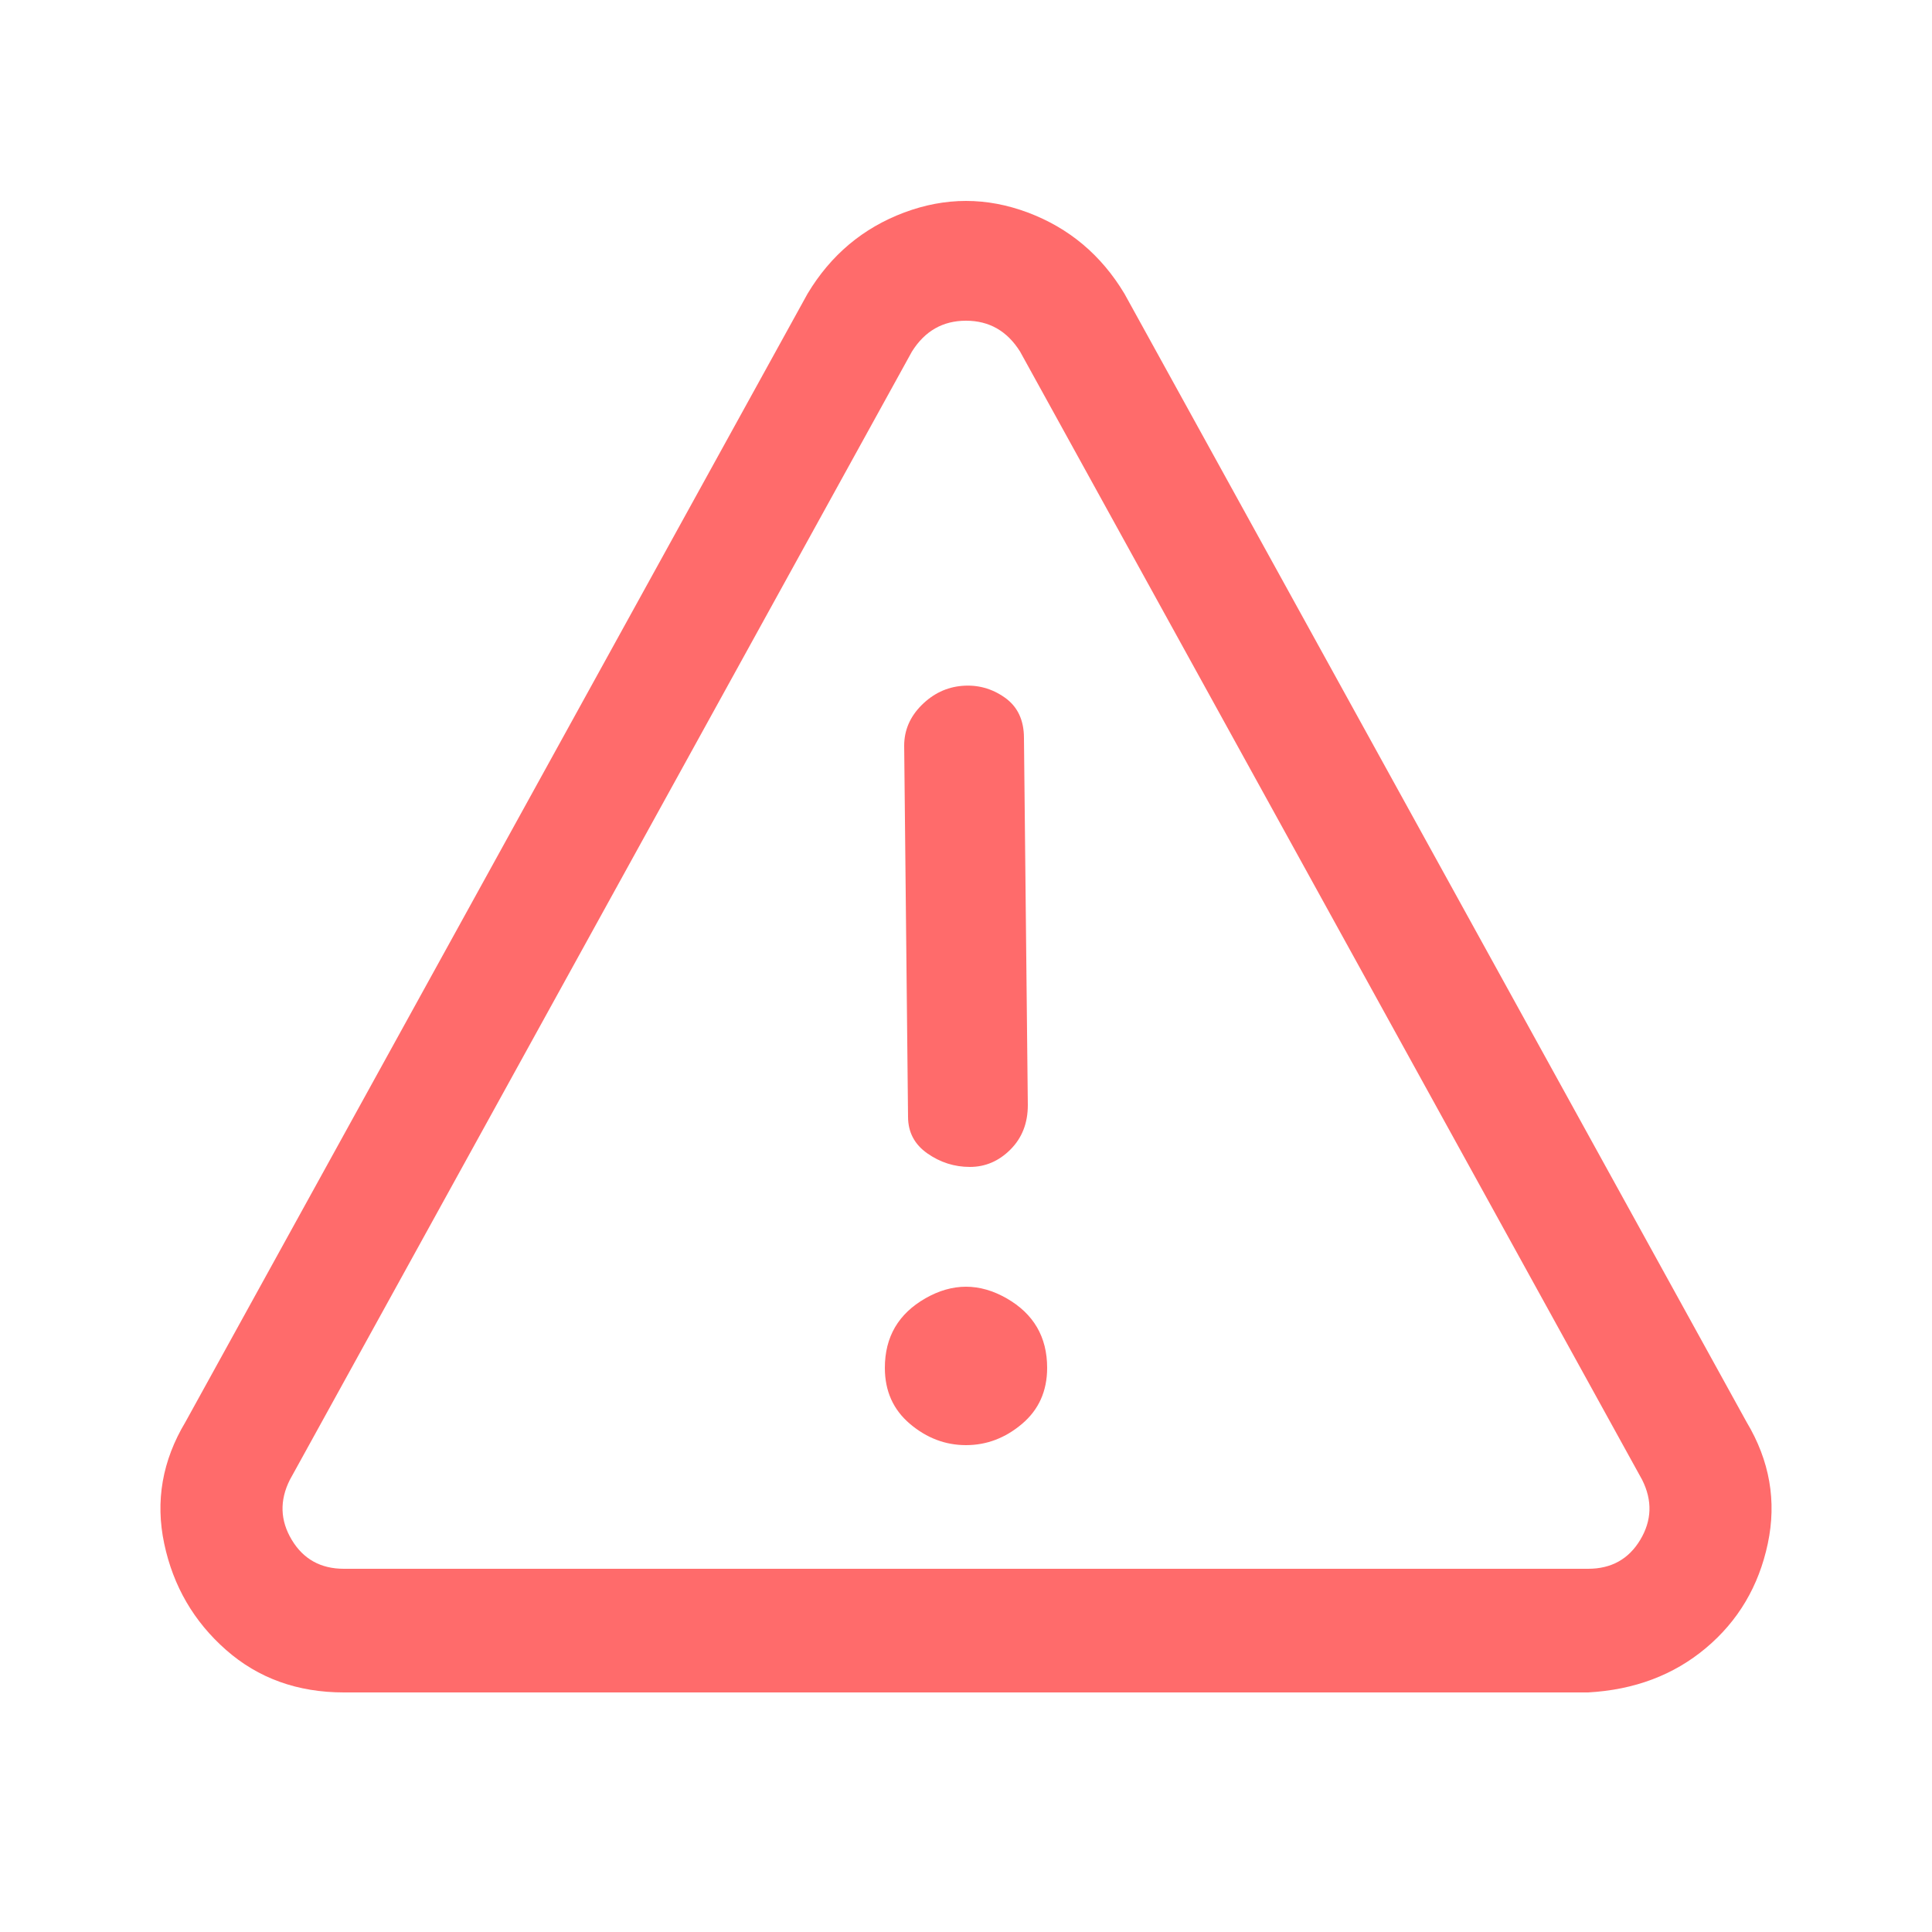
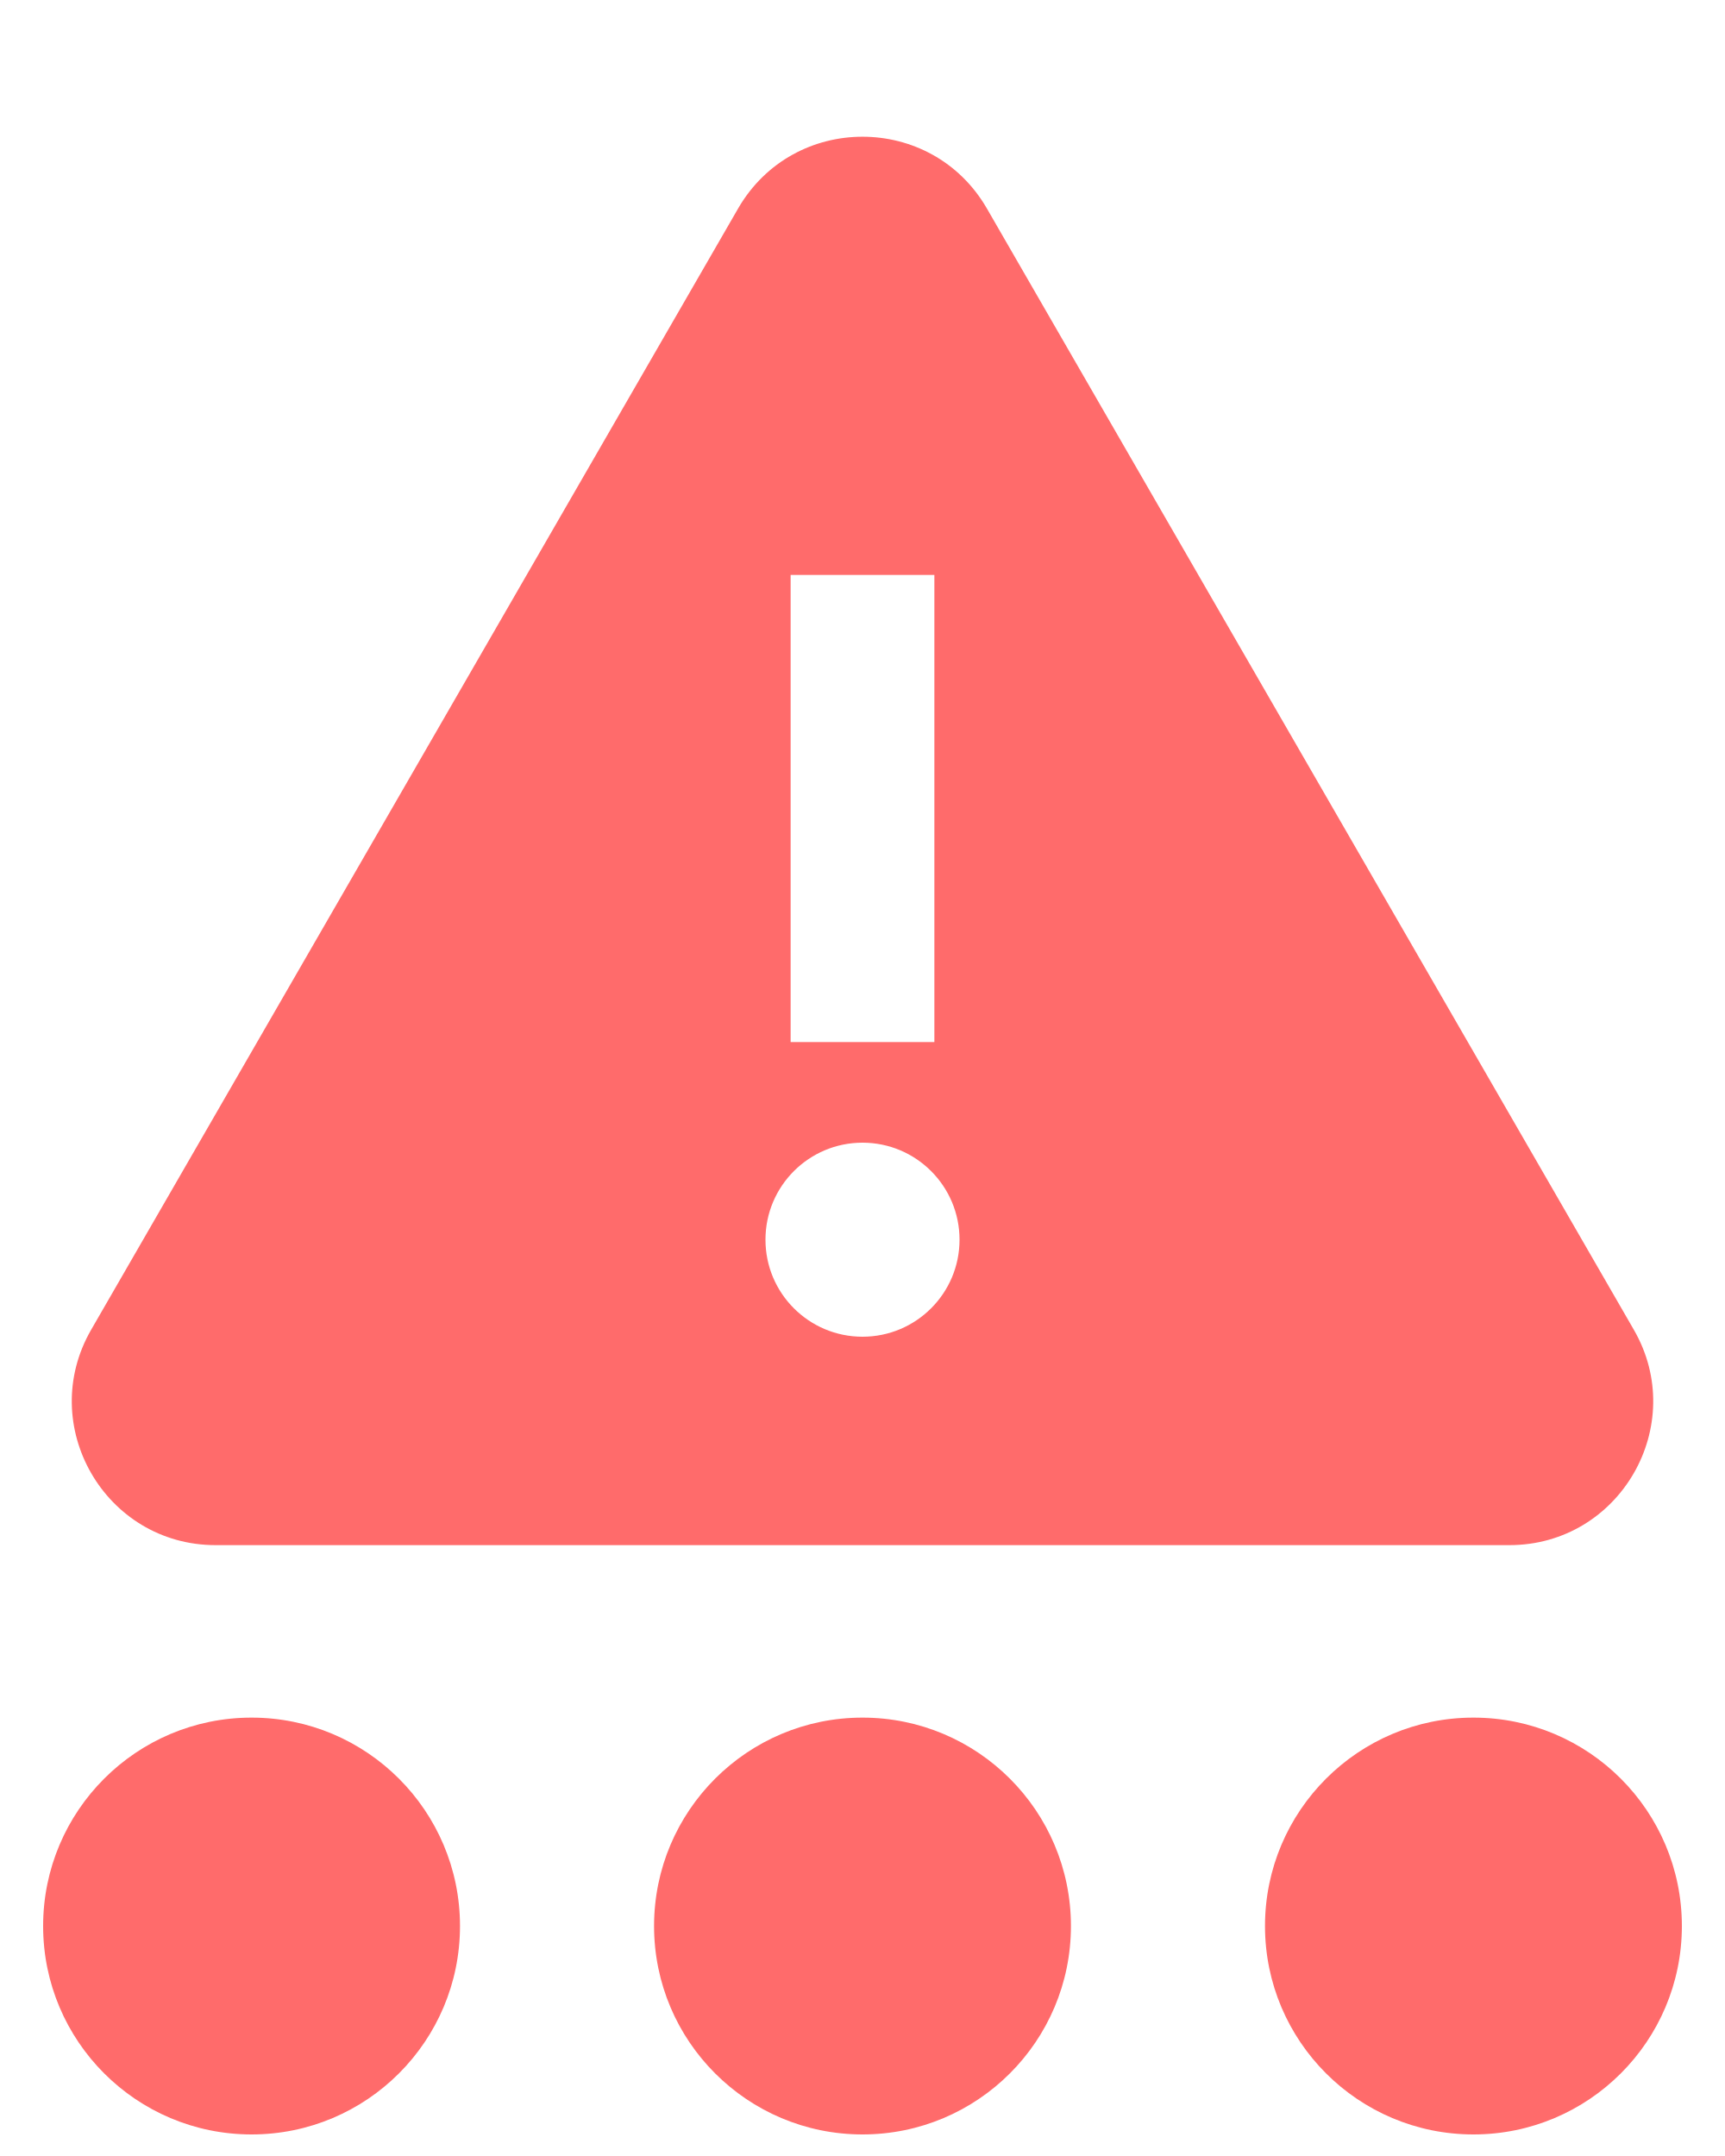
- <svg xmlns="http://www.w3.org/2000/svg" width="24" height="24" viewBox="0 -24 24 24">
-   <path fill="#FF6B6B" fill-rule="nonzero" d="M13.008,-7.008C13.008,-7.392 12.84,-7.68 12.504,-7.872 12.168,-8.064 11.832,-8.064 11.496,-7.872 11.16,-7.68 10.992,-7.392 10.992,-7.008 10.992,-6.72 11.096,-6.488 11.304,-6.312 11.512,-6.136 11.744,-6.048 12,-6.048 12.256,-6.048 12.488,-6.136 12.696,-6.312 12.904,-6.488 13.008,-6.72 13.008,-7.008z M12.72,-14.832C12.72,-15.056 12.64,-15.224 12.48,-15.336 12.32,-15.448 12.144,-15.496 11.952,-15.48 11.76,-15.464 11.592,-15.384 11.448,-15.24 11.304,-15.096 11.232,-14.928 11.232,-14.736L11.28,-10.128C11.28,-9.936 11.36,-9.784 11.52,-9.672 11.68,-9.56 11.856,-9.504 12.048,-9.504 12.24,-9.504 12.408,-9.576 12.552,-9.72 12.696,-9.864 12.768,-10.048 12.768,-10.272z M13.968,-20.352C13.68,-20.832 13.28,-21.168 12.768,-21.36 12.256,-21.552 11.744,-21.552 11.232,-21.36 10.72,-21.168 10.32,-20.832 10.032,-20.352L2.304,-6.336C2.016,-5.856 1.928,-5.352 2.04,-4.824 2.152,-4.296 2.408,-3.856 2.808,-3.504 3.208,-3.152 3.696,-2.976 4.272,-2.976L19.728,-2.976C20.304,-3.008 20.792,-3.192 21.192,-3.528 21.592,-3.864 21.848,-4.296 21.96,-4.824 22.072,-5.352 21.984,-5.856 21.696,-6.336z M11.328,-19.632C11.488,-19.888 11.712,-20.016 12,-20.016 12.288,-20.016 12.512,-19.888 12.672,-19.632L20.4,-5.616C20.528,-5.36 20.52,-5.112 20.376,-4.872 20.232,-4.632 20.016,-4.512 19.728,-4.512L4.272,-4.512C3.984,-4.512 3.768,-4.632 3.624,-4.872 3.48,-5.112 3.472,-5.36 3.6,-5.616z" />
+ <svg xmlns="http://www.w3.org/2000/svg" width="24" height="30" viewBox="0 0 24 30">
+   <path fill="#FF6B6B" fill-rule="evenodd" d="M10.27,2.9 C11.04,1.57 12.96,1.57 13.73,2.9 L22.73,18.5 C23.5,19.83 22.54,21.5 21,21.5 L3,21.5 C1.46,21.5 0.5,19.83 1.27,18.5 Z M11,8 L13,8 L13,14.5 L11,14.5 Z M12,15.9 A1.35,1.35 0 1,0 12,18.6 A1.35,1.35 0 1,0 12,15.9 Z" />
+   <path fill="#FF6B6B" d="M0.6,26.8 A2.9,2.9 0 1,0 6.4,26.8 A2.9,2.9 0 1,0 0.6,26.8 Z M9.1,26.8 A2.9,2.9 0 1,0 14.9,26.8 A2.9,2.9 0 1,0 9.1,26.8 Z M17.6,26.8 A2.9,2.9 0 1,0 23.4,26.8 A2.9,2.9 0 1,0 17.6,26.8 Z" />
</svg>
